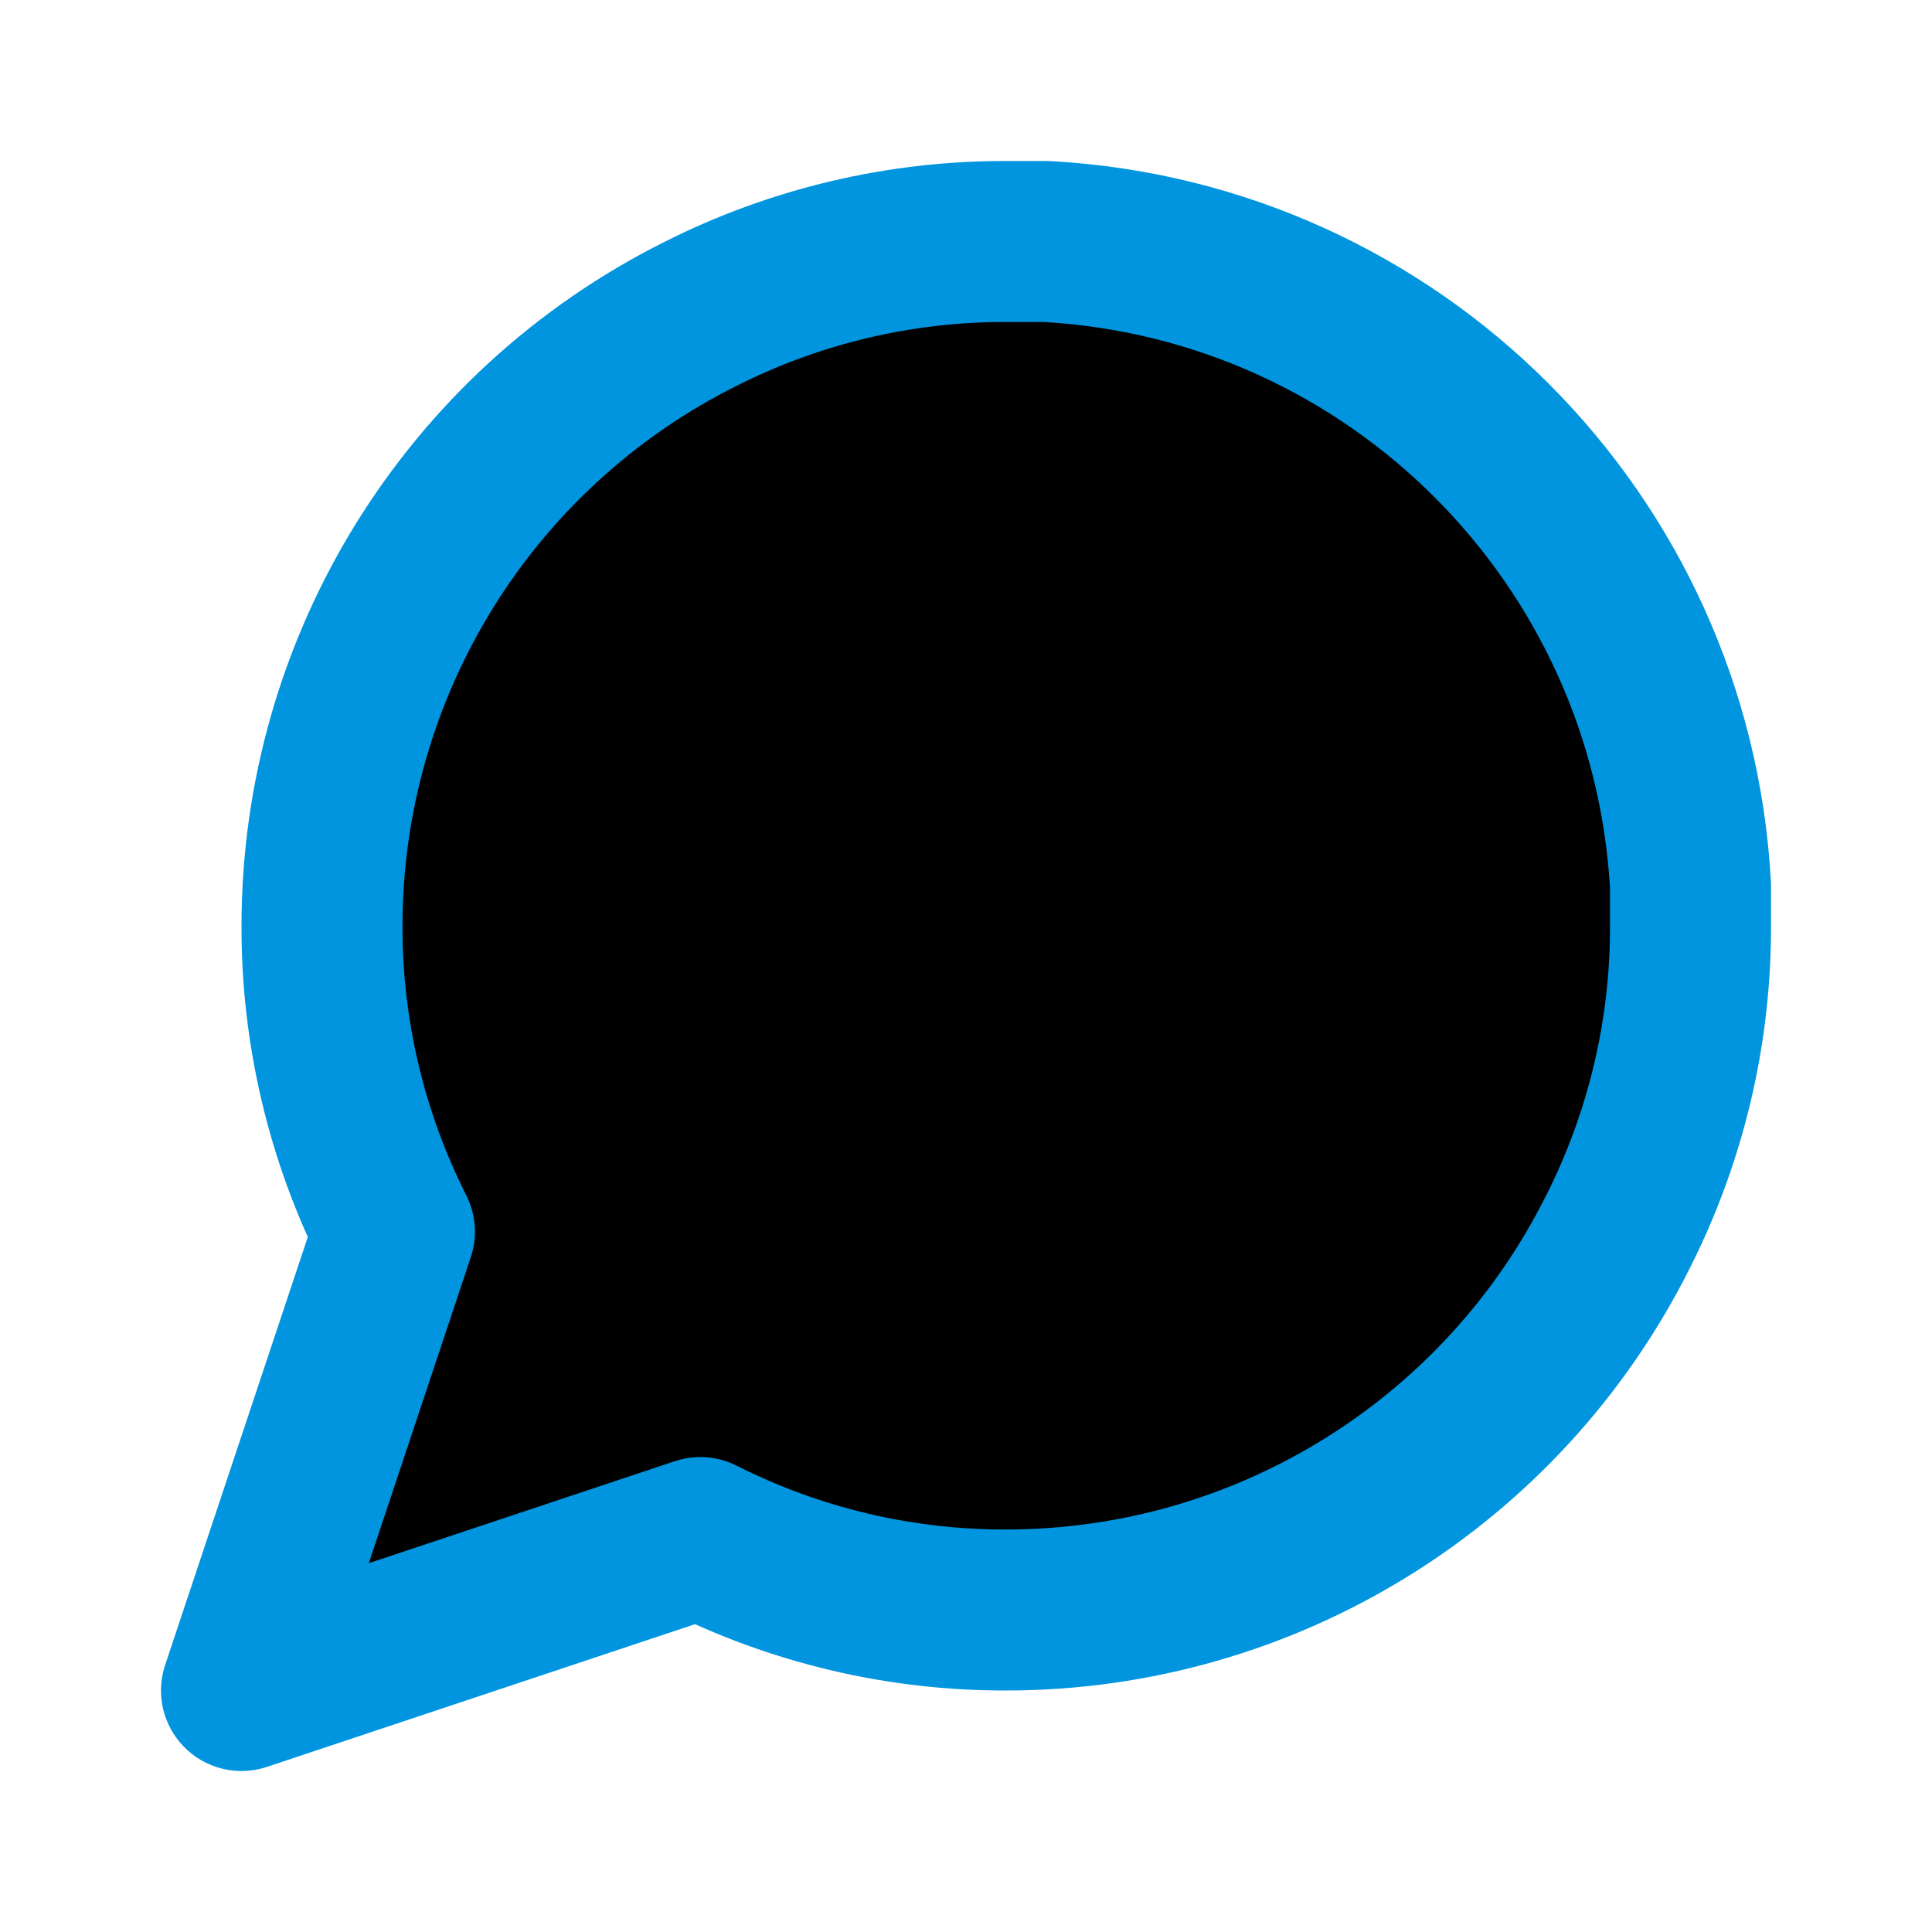
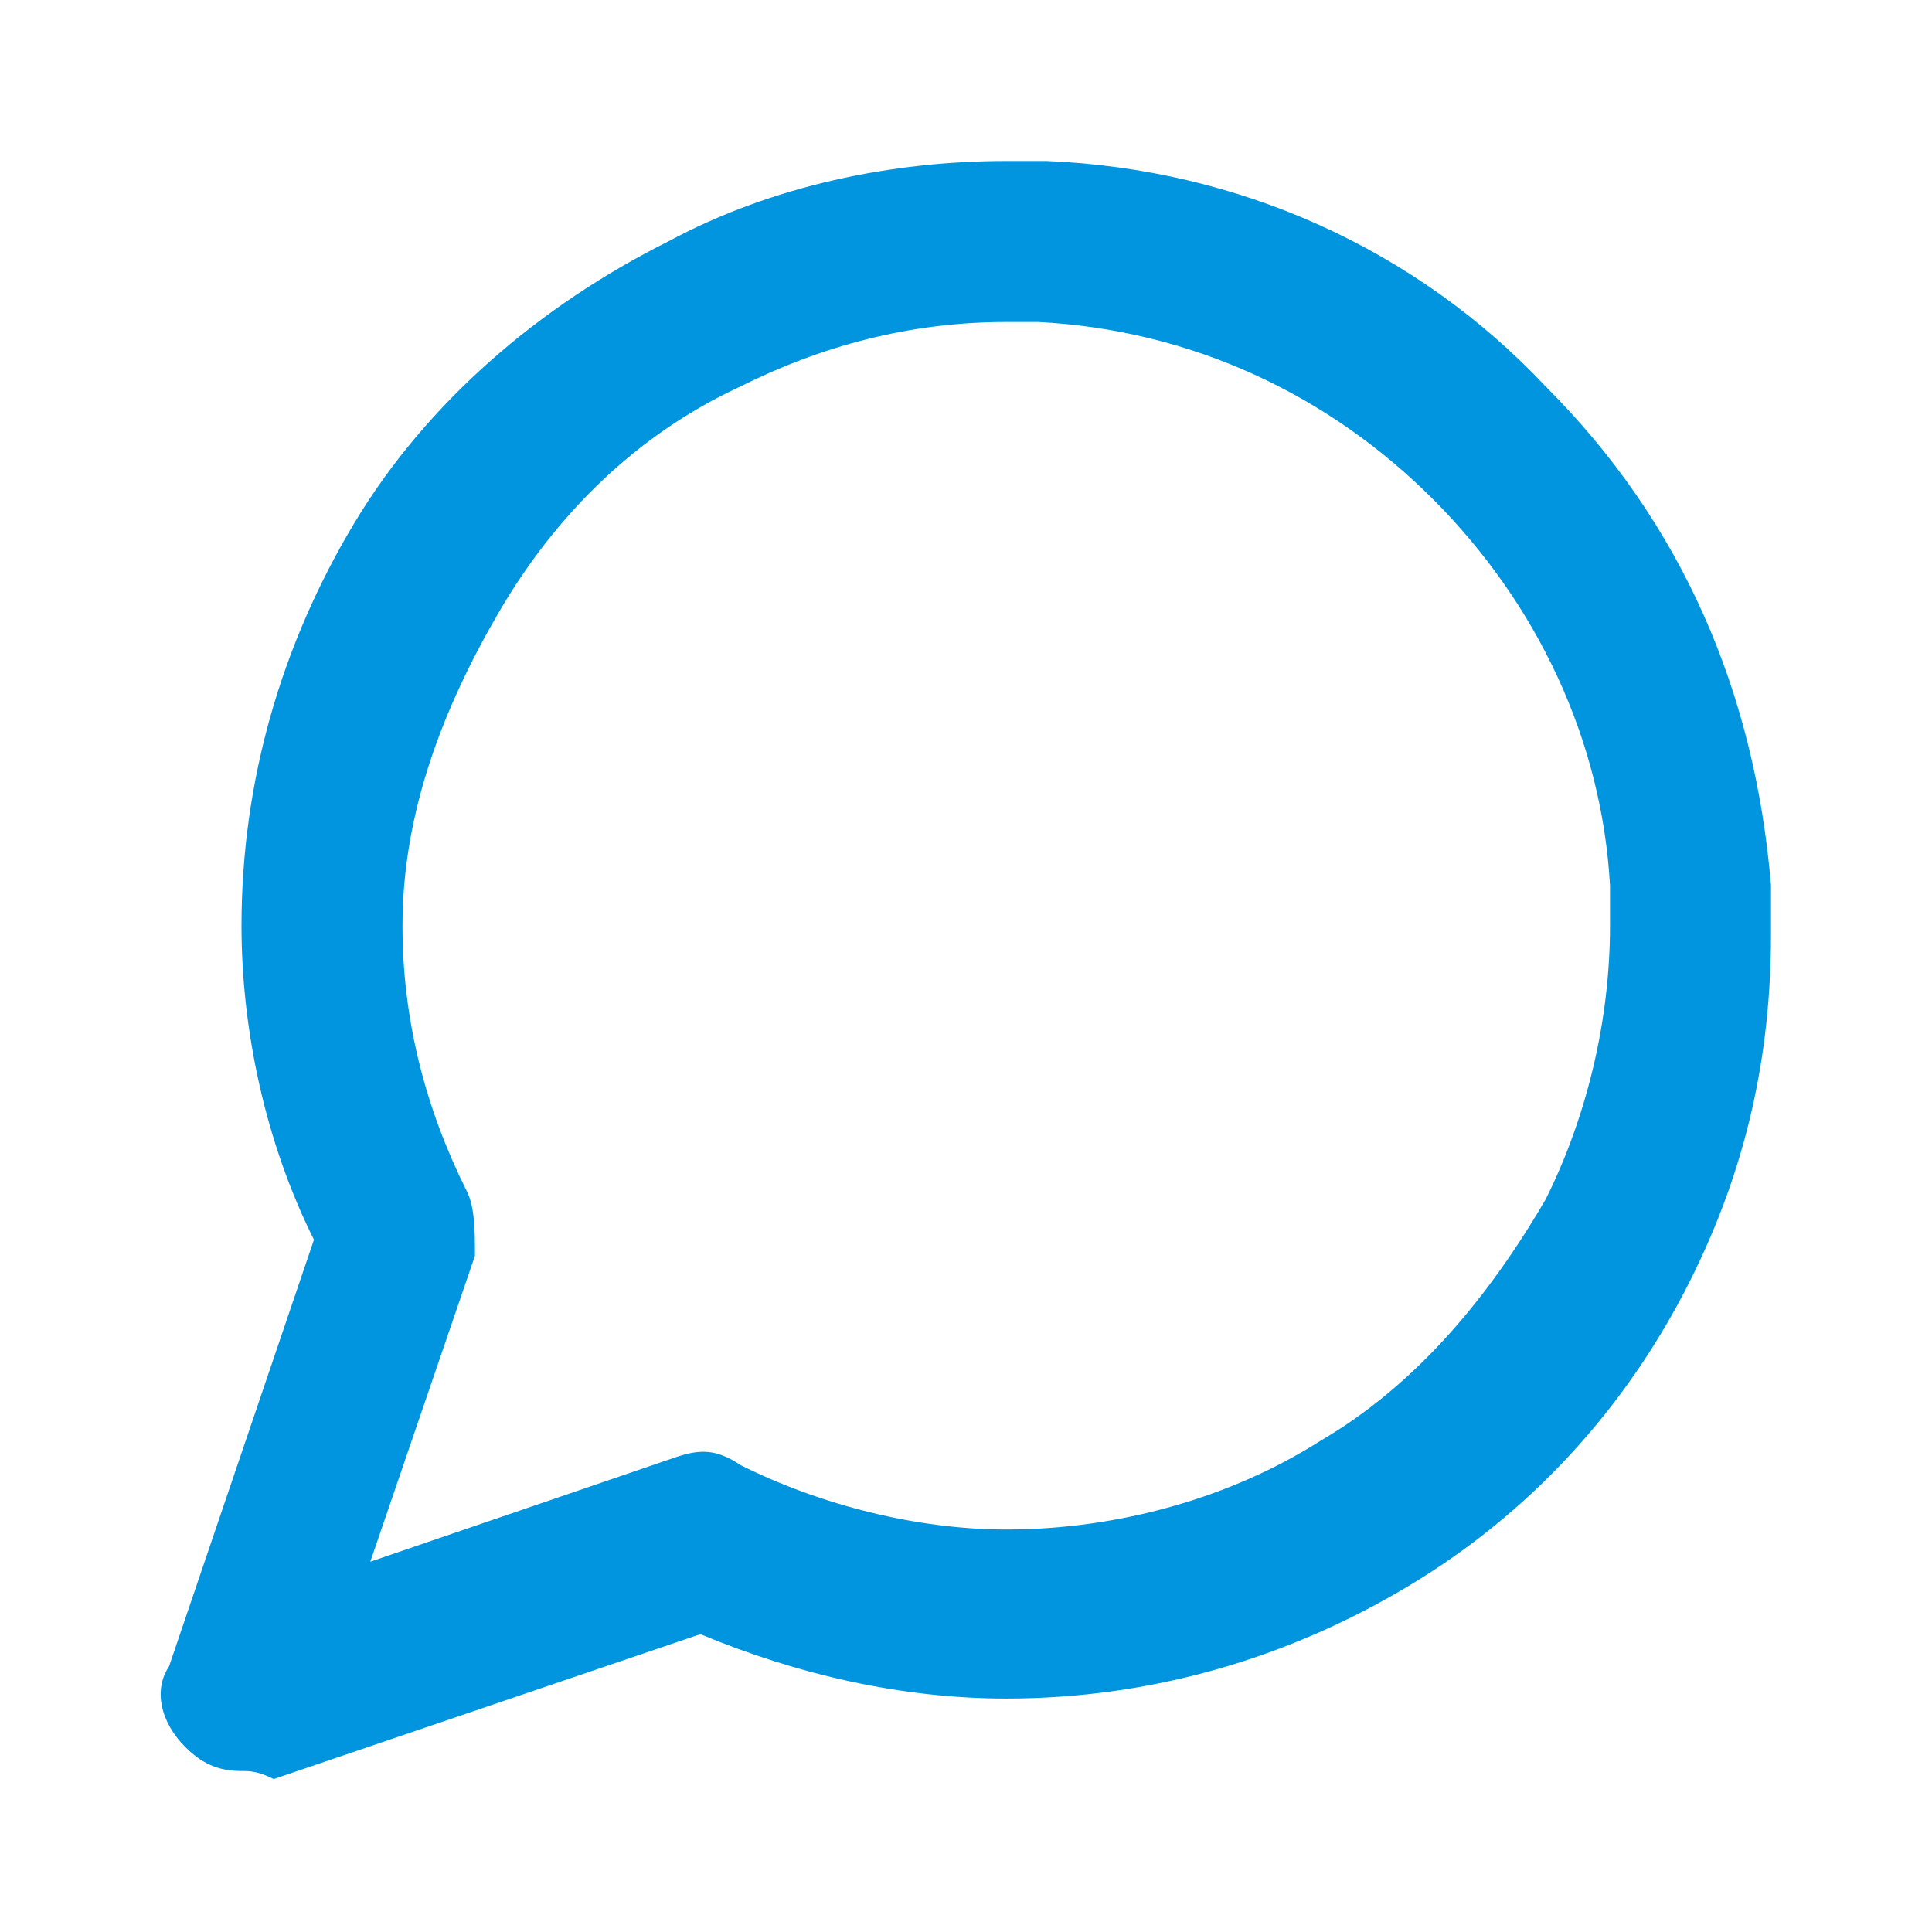
- <svg width="24" height="24">
-   <path d="M21 11.5a8.38 8.38 0 01-.9 3.8 8.5 8.5 0 01-7.6 4.7 8.38 8.38 0 01-3.8-.9L3 21l1.9-5.7a8.38 8.38 0 01-.9-3.8 8.5 8.5 0 014.7-7.6 8.38 8.38 0 013.8-.9h.5a8.48 8.48 0 018 8v.5z" stroke="#0095DE" stroke-width="2" stroke-linecap="round" stroke-linejoin="round" />
+ <svg xmlns="http://www.w3.org/2000/svg" version="1.1" id="Camada_1" x="0px" y="0px" viewBox="0 0 24 24" style="enable-background:new 0 0 24 24;" xml:space="preserve">
+   <style type="text/css">
+ 	.st0{fill:#0095DE;}
+ </style>
+   <g>
+     <path class="st0" d="M3,22c-0.3,0-0.5-0.1-0.7-0.3c-0.3-0.3-0.4-0.7-0.2-1l1.8-5.3C3.3,14.2,3,12.8,3,11.5c0-1.8,0.5-3.5,1.4-5   S6.7,3.8,8.3,3c1.3-0.7,2.8-1,4.2-1c0,0,0,0,0,0H13c2.4,0.1,4.6,1.1,6.2,2.8c1.7,1.7,2.6,3.8,2.8,6.2l0,0.6c0,1.5-0.3,2.9-1,4.3   c-0.8,1.6-2,2.9-3.5,3.8c-1.5,0.9-3.2,1.4-5,1.4c0,0,0,0,0,0c-1.3,0-2.6-0.3-3.8-0.8l-5.3,1.8C3.2,22,3.1,22,3,22z M12.5,4   c-1.2,0-2.3,0.3-3.3,0.8c-1.3,0.6-2.3,1.6-3,2.8S5,10.1,5,11.5c0,1.2,0.3,2.3,0.8,3.3c0.1,0.2,0.1,0.5,0.1,0.8l-1.3,3.8l3.8-1.3   c0.3-0.1,0.5-0.1,0.8,0.1c1,0.5,2.2,0.8,3.3,0.8c0,0,0,0,0,0c1.4,0,2.8-0.4,3.9-1.1c1.2-0.7,2.1-1.8,2.8-3c0.5-1,0.8-2.2,0.8-3.4   c0,0,0,0,0,0V11c-0.1-1.8-0.9-3.5-2.2-4.8c-1.3-1.3-3-2.1-4.9-2.2L12.5,4C12.5,4,12.5,4,12.5,4z" />
+   </g>
</svg>
